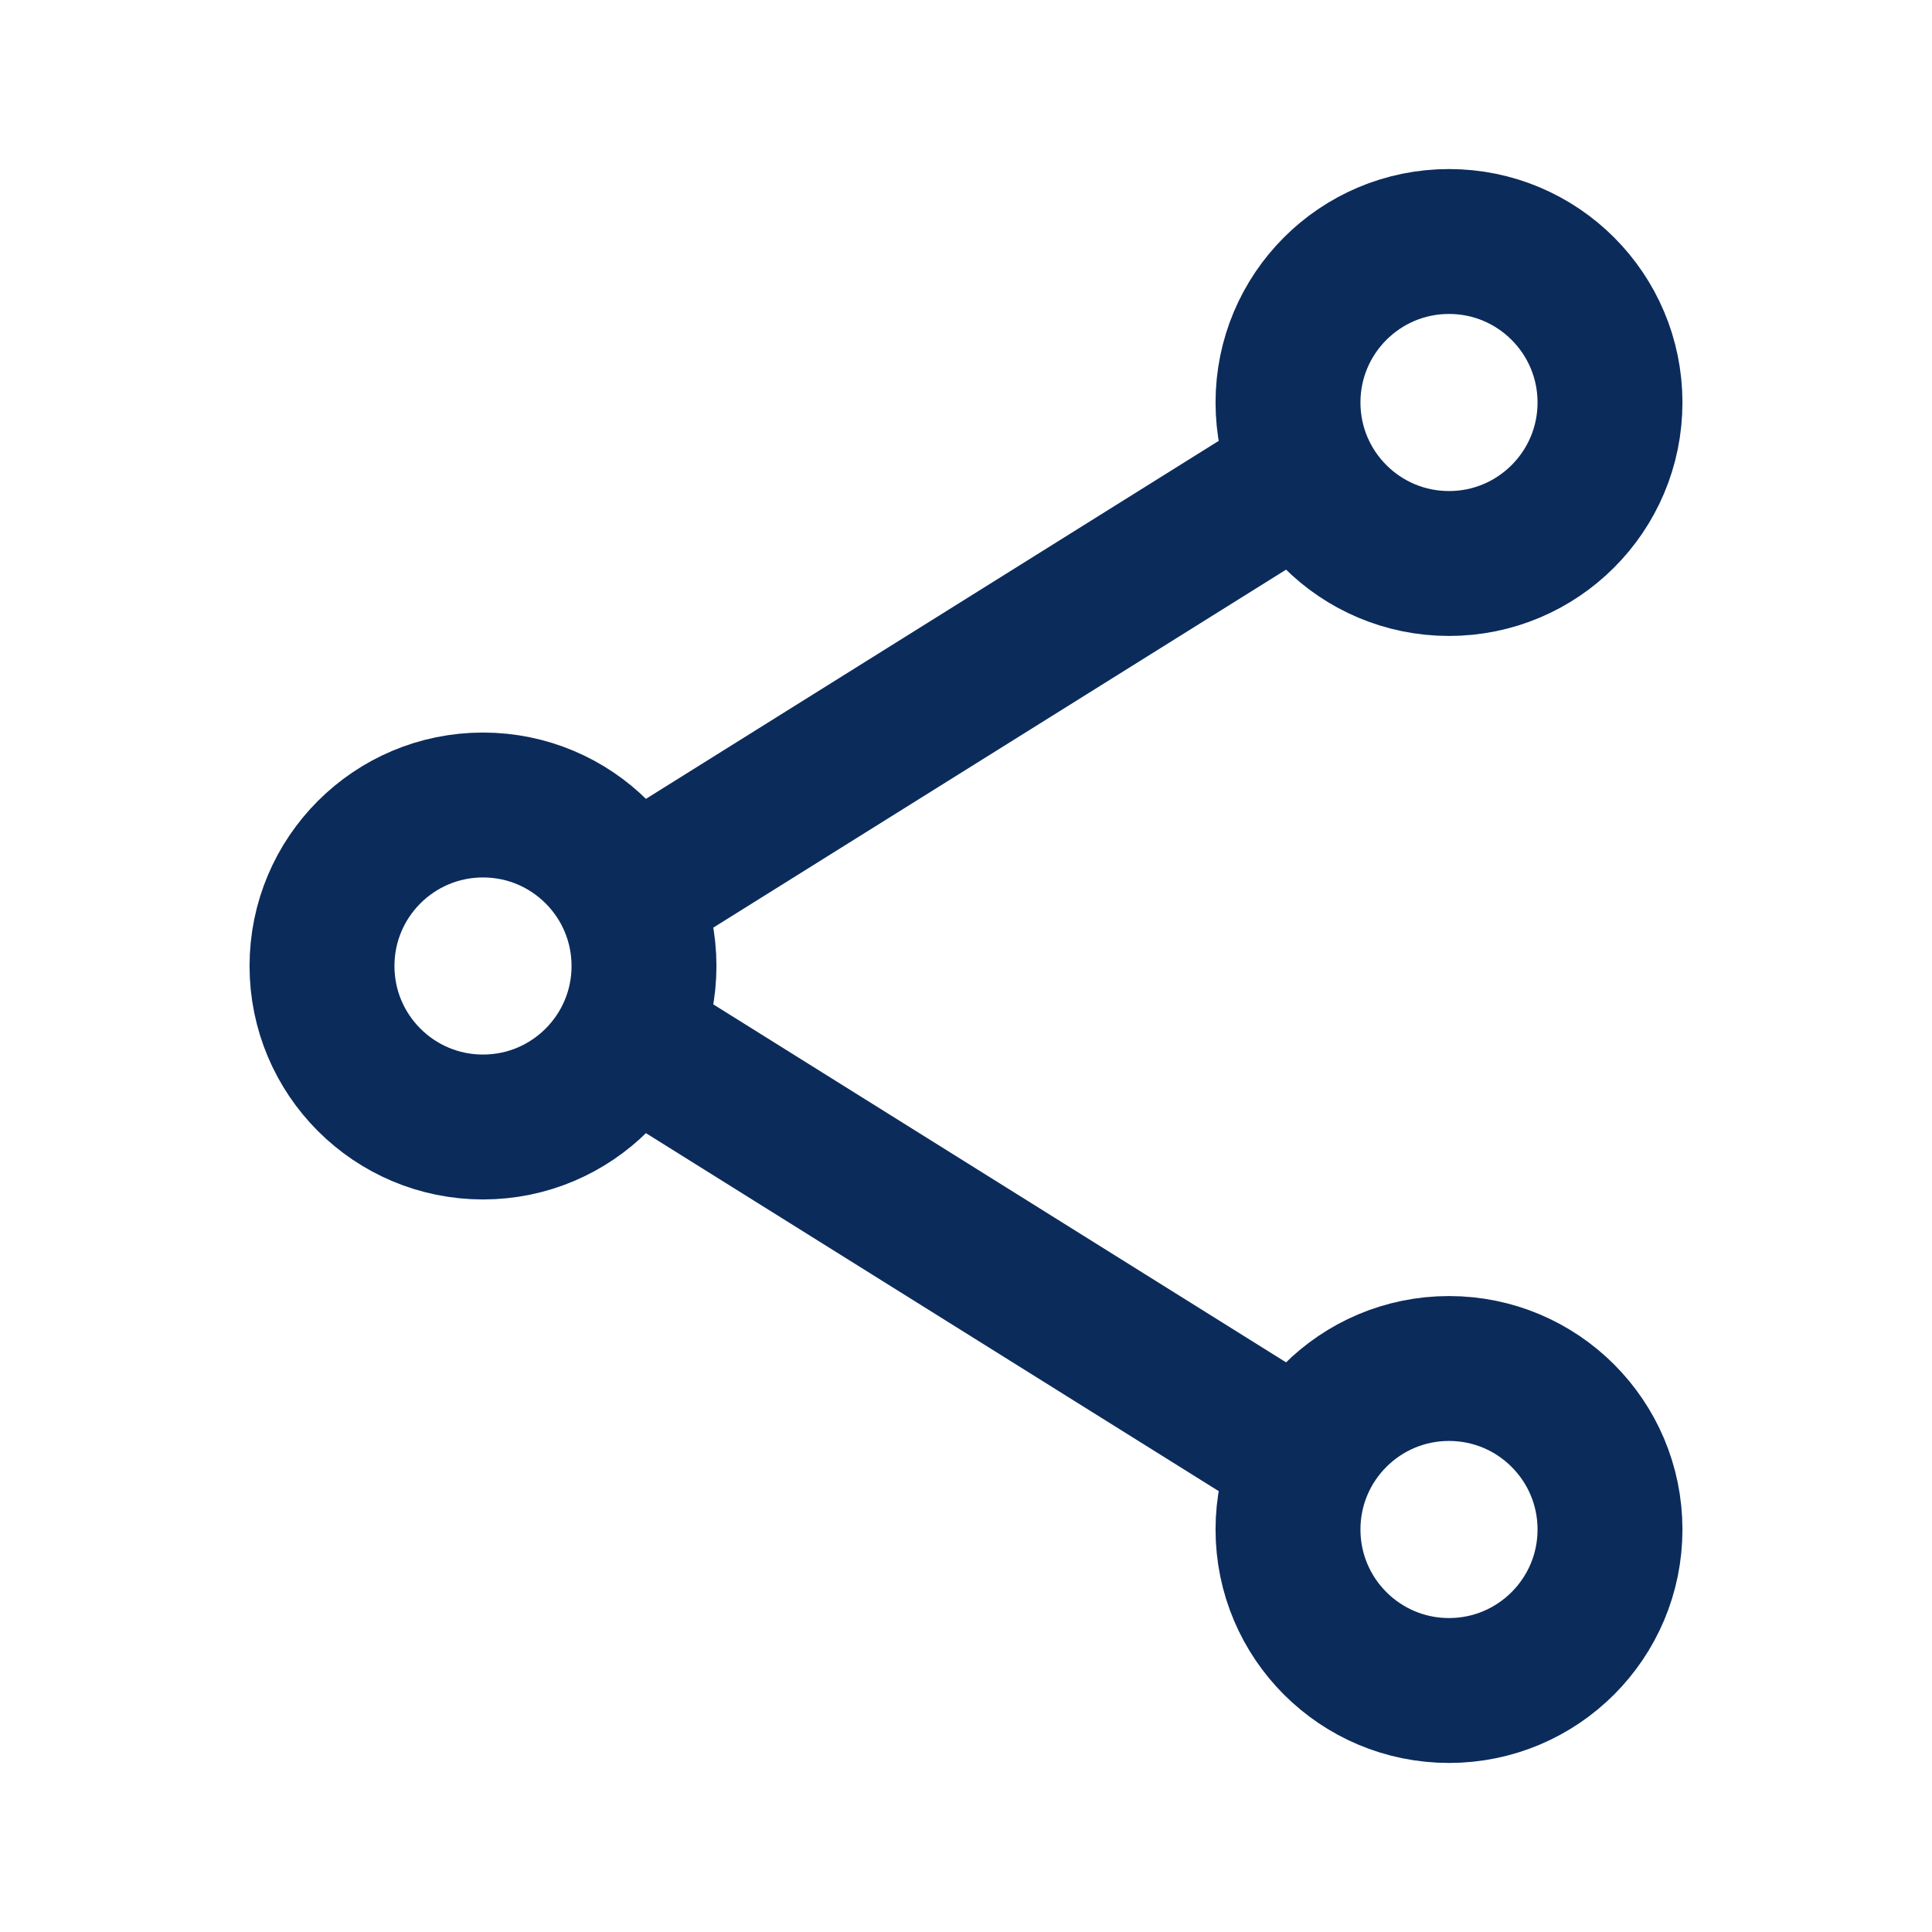
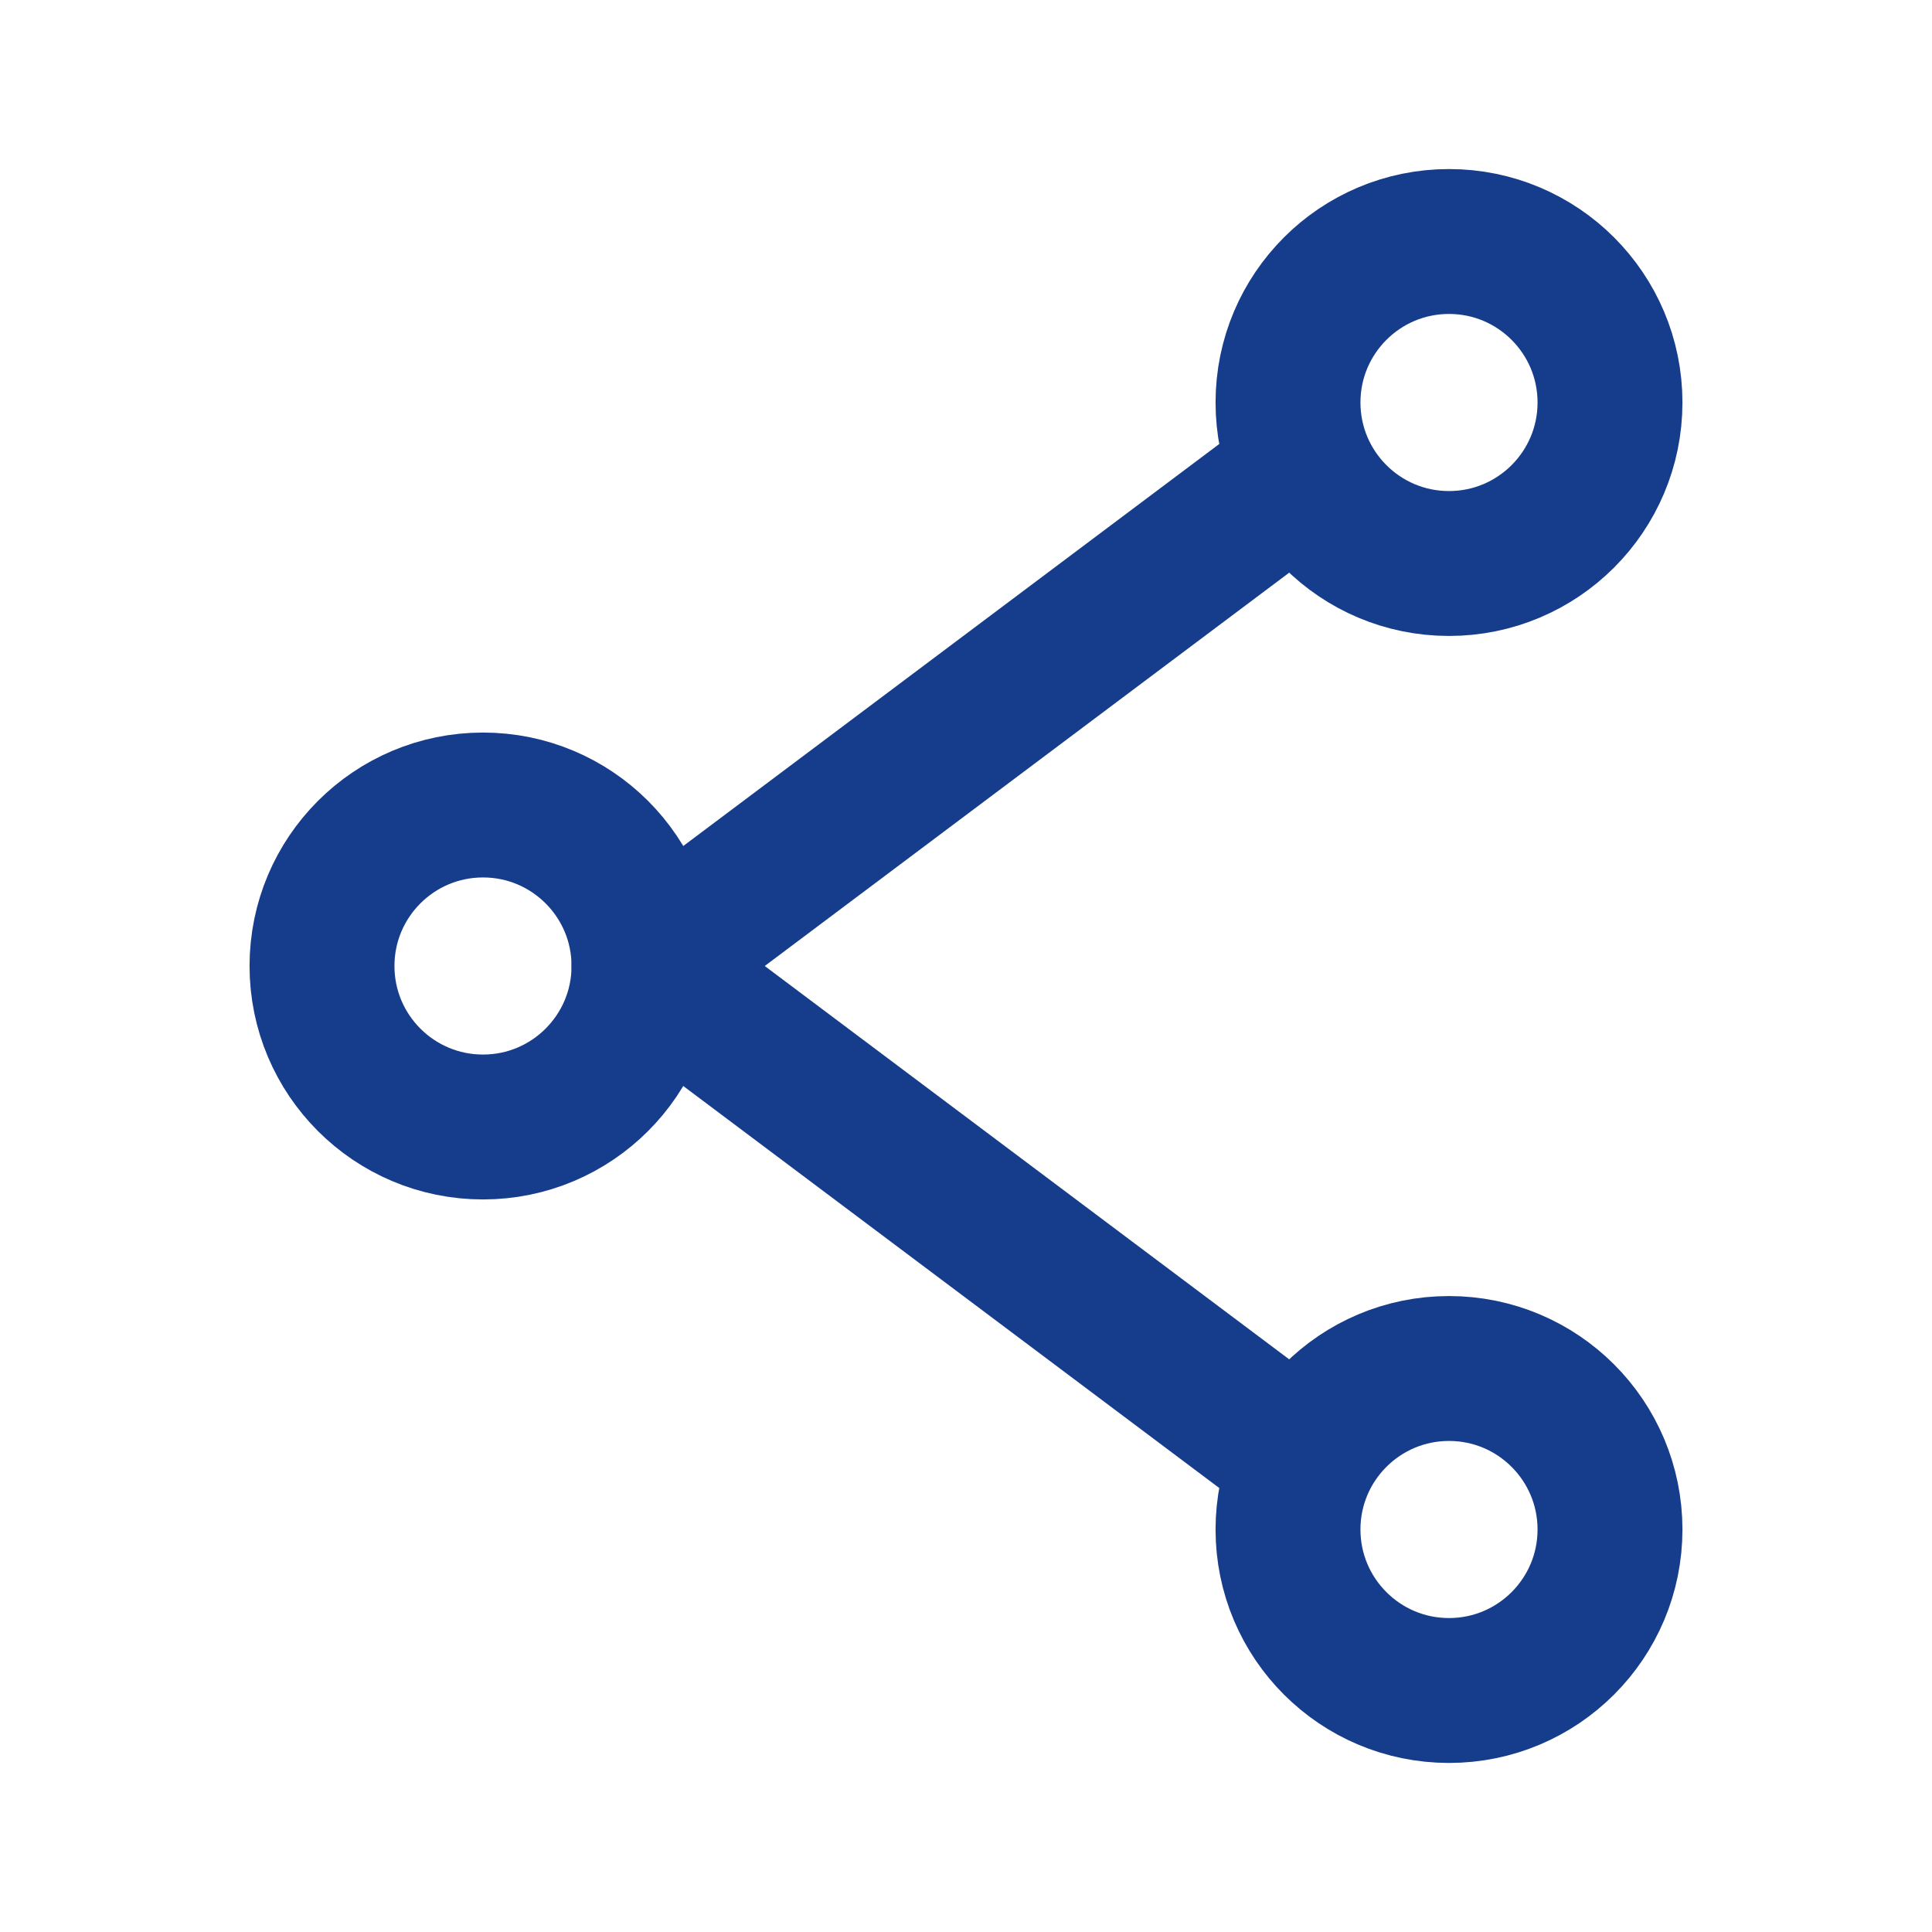
- <svg xmlns="http://www.w3.org/2000/svg" viewBox="0 0 24 24" width="24" height="24" fill="none" stroke="#0B2B5B" stroke-width="1.8" stroke-linecap="round" stroke-linejoin="round">
+ <svg xmlns="http://www.w3.org/2000/svg" width="64" height="64" viewBox="0 0 24 24" fill="none" stroke="#163C8C" stroke-width="1.8" stroke-linecap="round" stroke-linejoin="round">
  <circle cx="18" cy="5" r="2" />
  <circle cx="6" cy="12" r="2" />
  <circle cx="18" cy="19" r="2" />
-   <path d="m8 11 8-5M8 13l8 5" />
+   <path d="M8 12l8-6M8 12l8 6" />
</svg>
